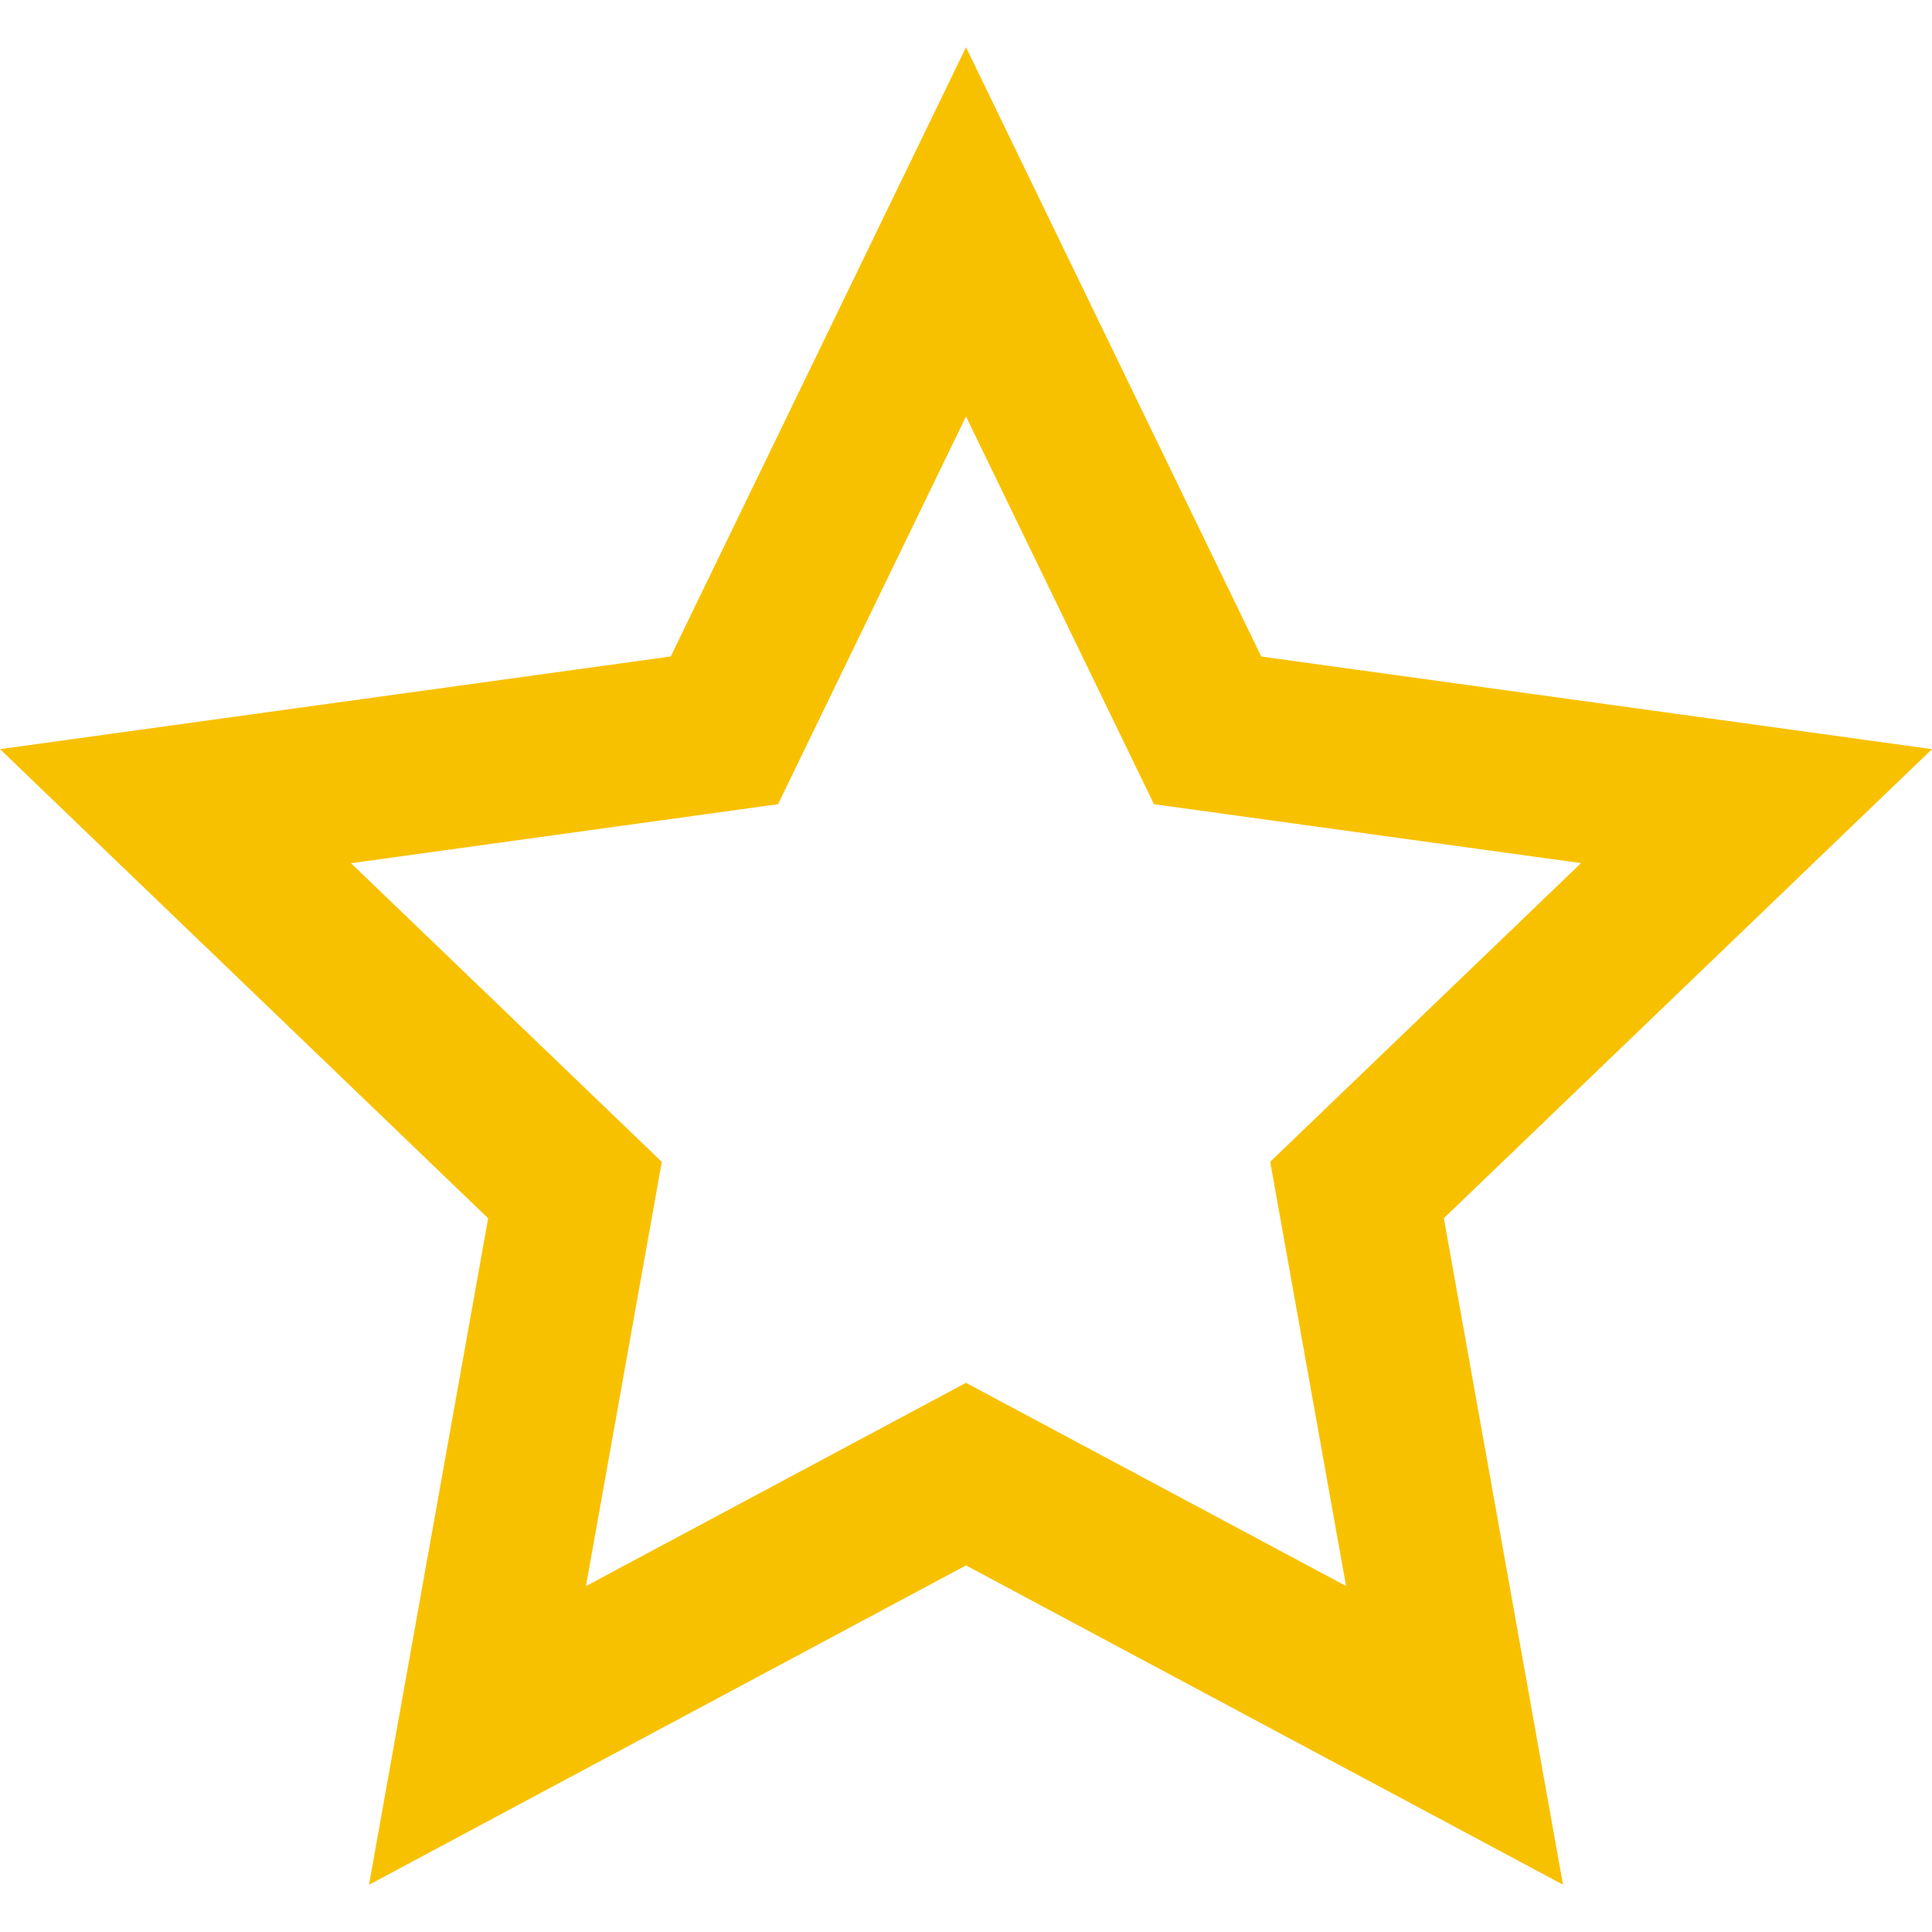
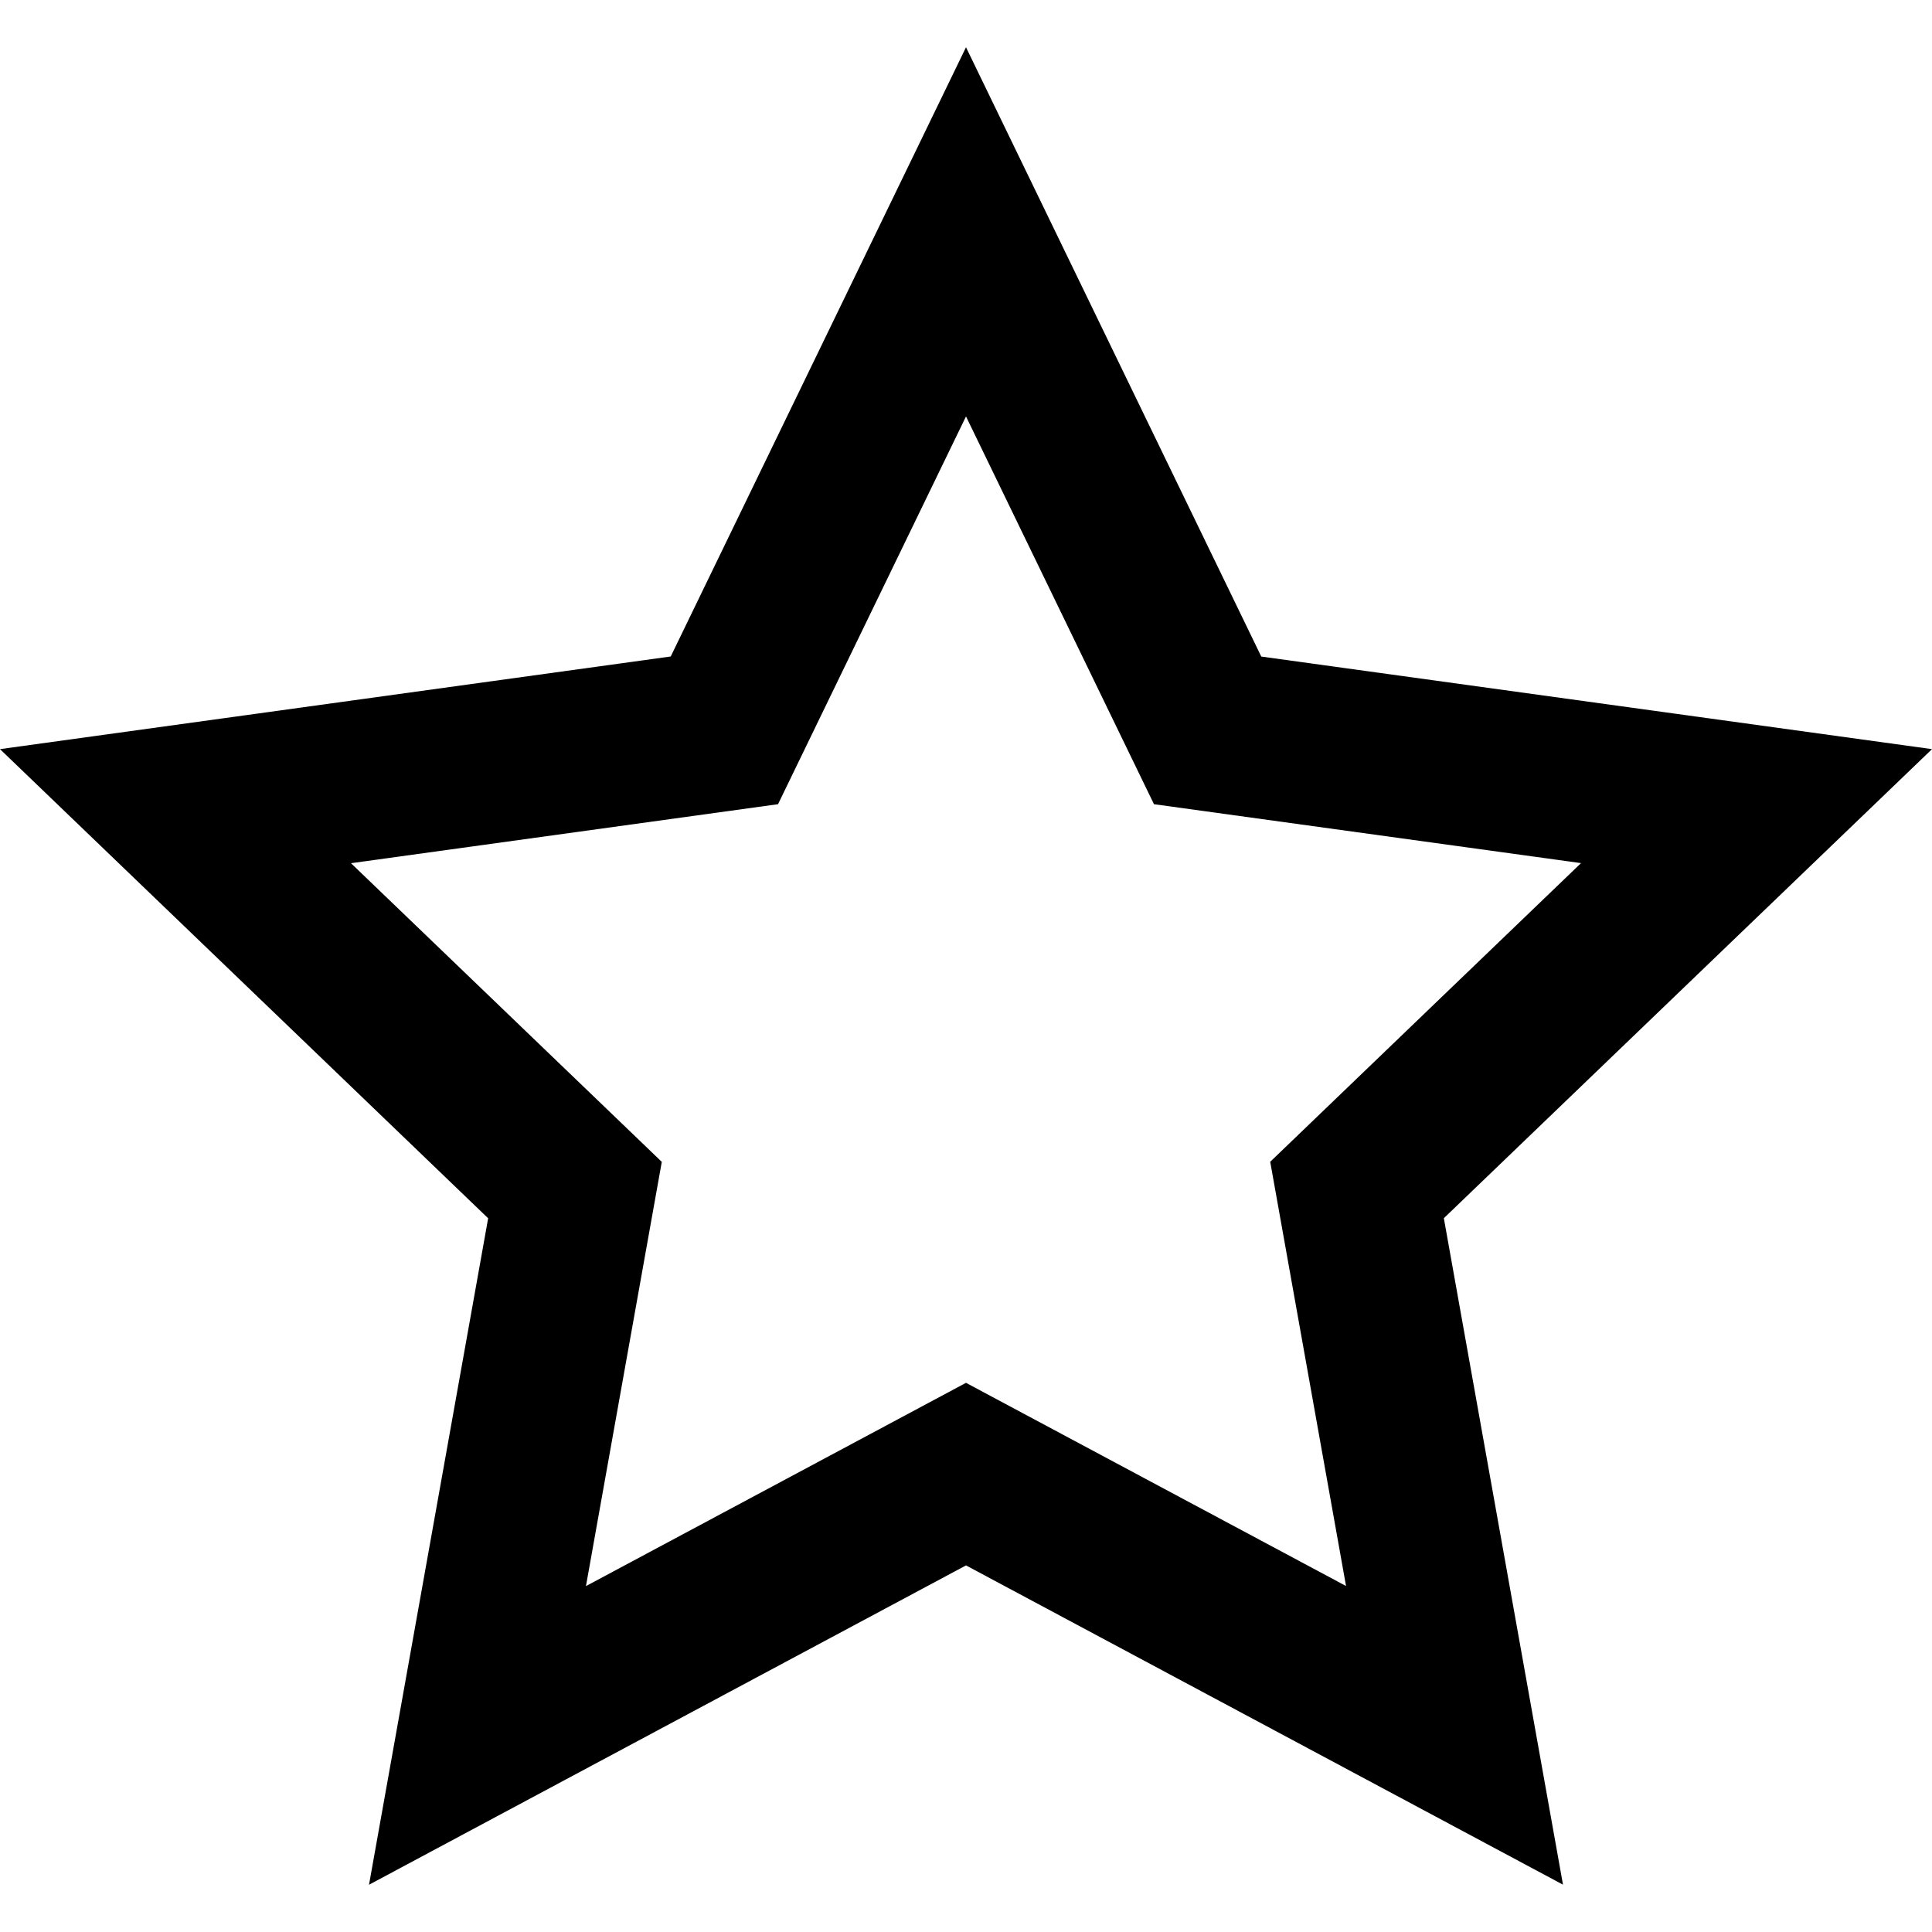
<svg xmlns="http://www.w3.org/2000/svg" width="24" height="24" viewBox="0 0 24 24">
-   <path fill="#f8c100" d="M12 5.173l2.335 4.817 5.305.732-3.861 3.71.942 5.27-4.721-2.524-4.721 2.525.942-5.27-3.861-3.71 5.305-.733 2.335-4.817zm0-4.586l-3.668 7.568-8.332 1.151 6.064 5.828-1.48 8.279 7.416-3.967 7.416 3.966-1.48-8.279 6.064-5.827-8.332-1.15-3.668-7.569z" />
+   <path d="M12 5.173l2.335 4.817 5.305.732-3.861 3.71.942 5.27-4.721-2.524-4.721 2.525.942-5.27-3.861-3.71 5.305-.733 2.335-4.817zm0-4.586l-3.668 7.568-8.332 1.151 6.064 5.828-1.48 8.279 7.416-3.967 7.416 3.966-1.48-8.279 6.064-5.827-8.332-1.15-3.668-7.569z" />
</svg>
